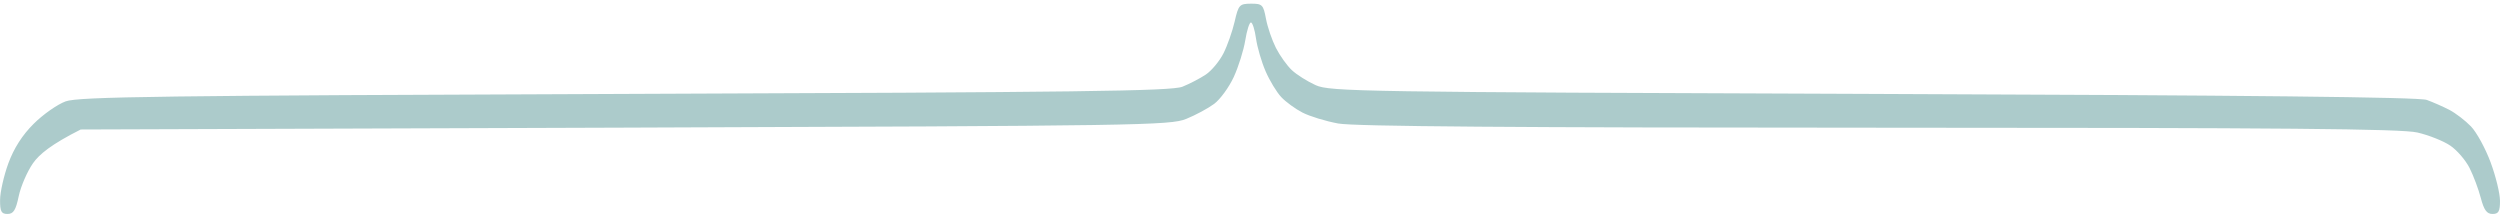
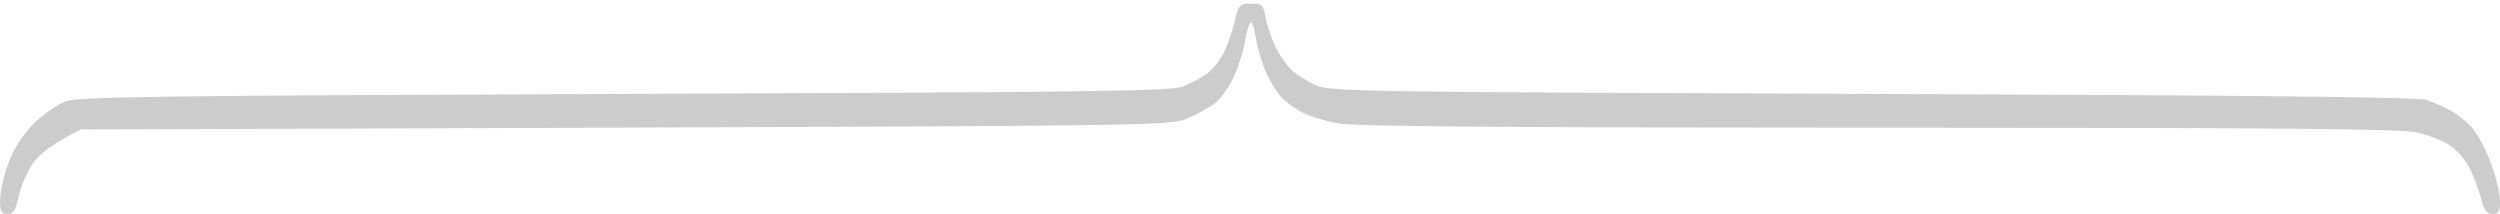
<svg xmlns="http://www.w3.org/2000/svg" viewBox="0 0 666 57" width="666" height="57">
-   <style>tspan { white-space:pre }.shp0 { fill: #accbcb } </style>
+   <style>tspan { white-space:pre }.shp0 { fill: #ccc } </style>
  <g>
    <path class="shp0" d="M0.02 53.25C0.03 51.19 1.02 46.8 2.23 43.5C3.7 39.5 5.94 35.99 8.97 32.98C11.46 30.49 15.3 27.8 17.5 27C20.91 25.76 43.02 25.47 166.5 25.02C287.7 24.59 312.07 24.27 315 23.1C316.93 22.33 319.74 20.86 321.25 19.85C322.76 18.83 324.86 16.31 325.91 14.25C326.96 12.19 328.31 8.36 328.91 5.75C329.93 1.29 330.2 1 333.25 0.98C336.26 0.96 336.56 1.26 337.25 4.98C337.66 7.19 338.86 10.69 339.9 12.75C340.95 14.81 342.86 17.49 344.15 18.69C345.44 19.9 348.3 21.7 350.5 22.69C354.28 24.4 362.45 24.53 499 25.02C599.05 25.38 644.42 25.87 646.5 26.62C648.15 27.22 650.85 28.41 652.5 29.26C654.15 30.12 656.74 32.1 658.25 33.66C659.76 35.22 662.13 39.54 663.5 43.25C664.88 46.96 666 51.58 666 53.5C666 56.33 665.62 57 664 57C662.49 57 661.73 55.96 660.89 52.75C660.28 50.41 658.93 46.81 657.89 44.75C656.85 42.69 654.54 40 652.75 38.79C650.96 37.57 647.02 36 644 35.3C639.69 34.31 608.57 34.03 500.5 34.02C403.88 34.01 360.7 33.68 356.5 32.9C353.2 32.3 348.93 30.99 347 30C345.07 29.01 342.51 27.14 341.31 25.85C340.1 24.56 338.23 21.48 337.16 19C336.08 16.52 334.93 12.59 334.6 10.25C334.27 7.91 333.66 5.99 333.25 5.98C332.84 5.98 332.16 8.11 331.74 10.73C331.32 13.36 329.94 17.75 328.68 20.5C327.41 23.25 325.06 26.48 323.44 27.68C321.82 28.88 318.48 30.68 316 31.68C311.74 33.4 303.81 33.53 166.5 34L21.5 34.5C13.59 38.48 10.44 41.13 8.78 43.5C7.25 45.7 5.54 49.64 4.99 52.25C4.21 56 3.58 57 2 57C0.35 57 0 56.34 0.02 53.25Z" />
  </g>
</svg>
